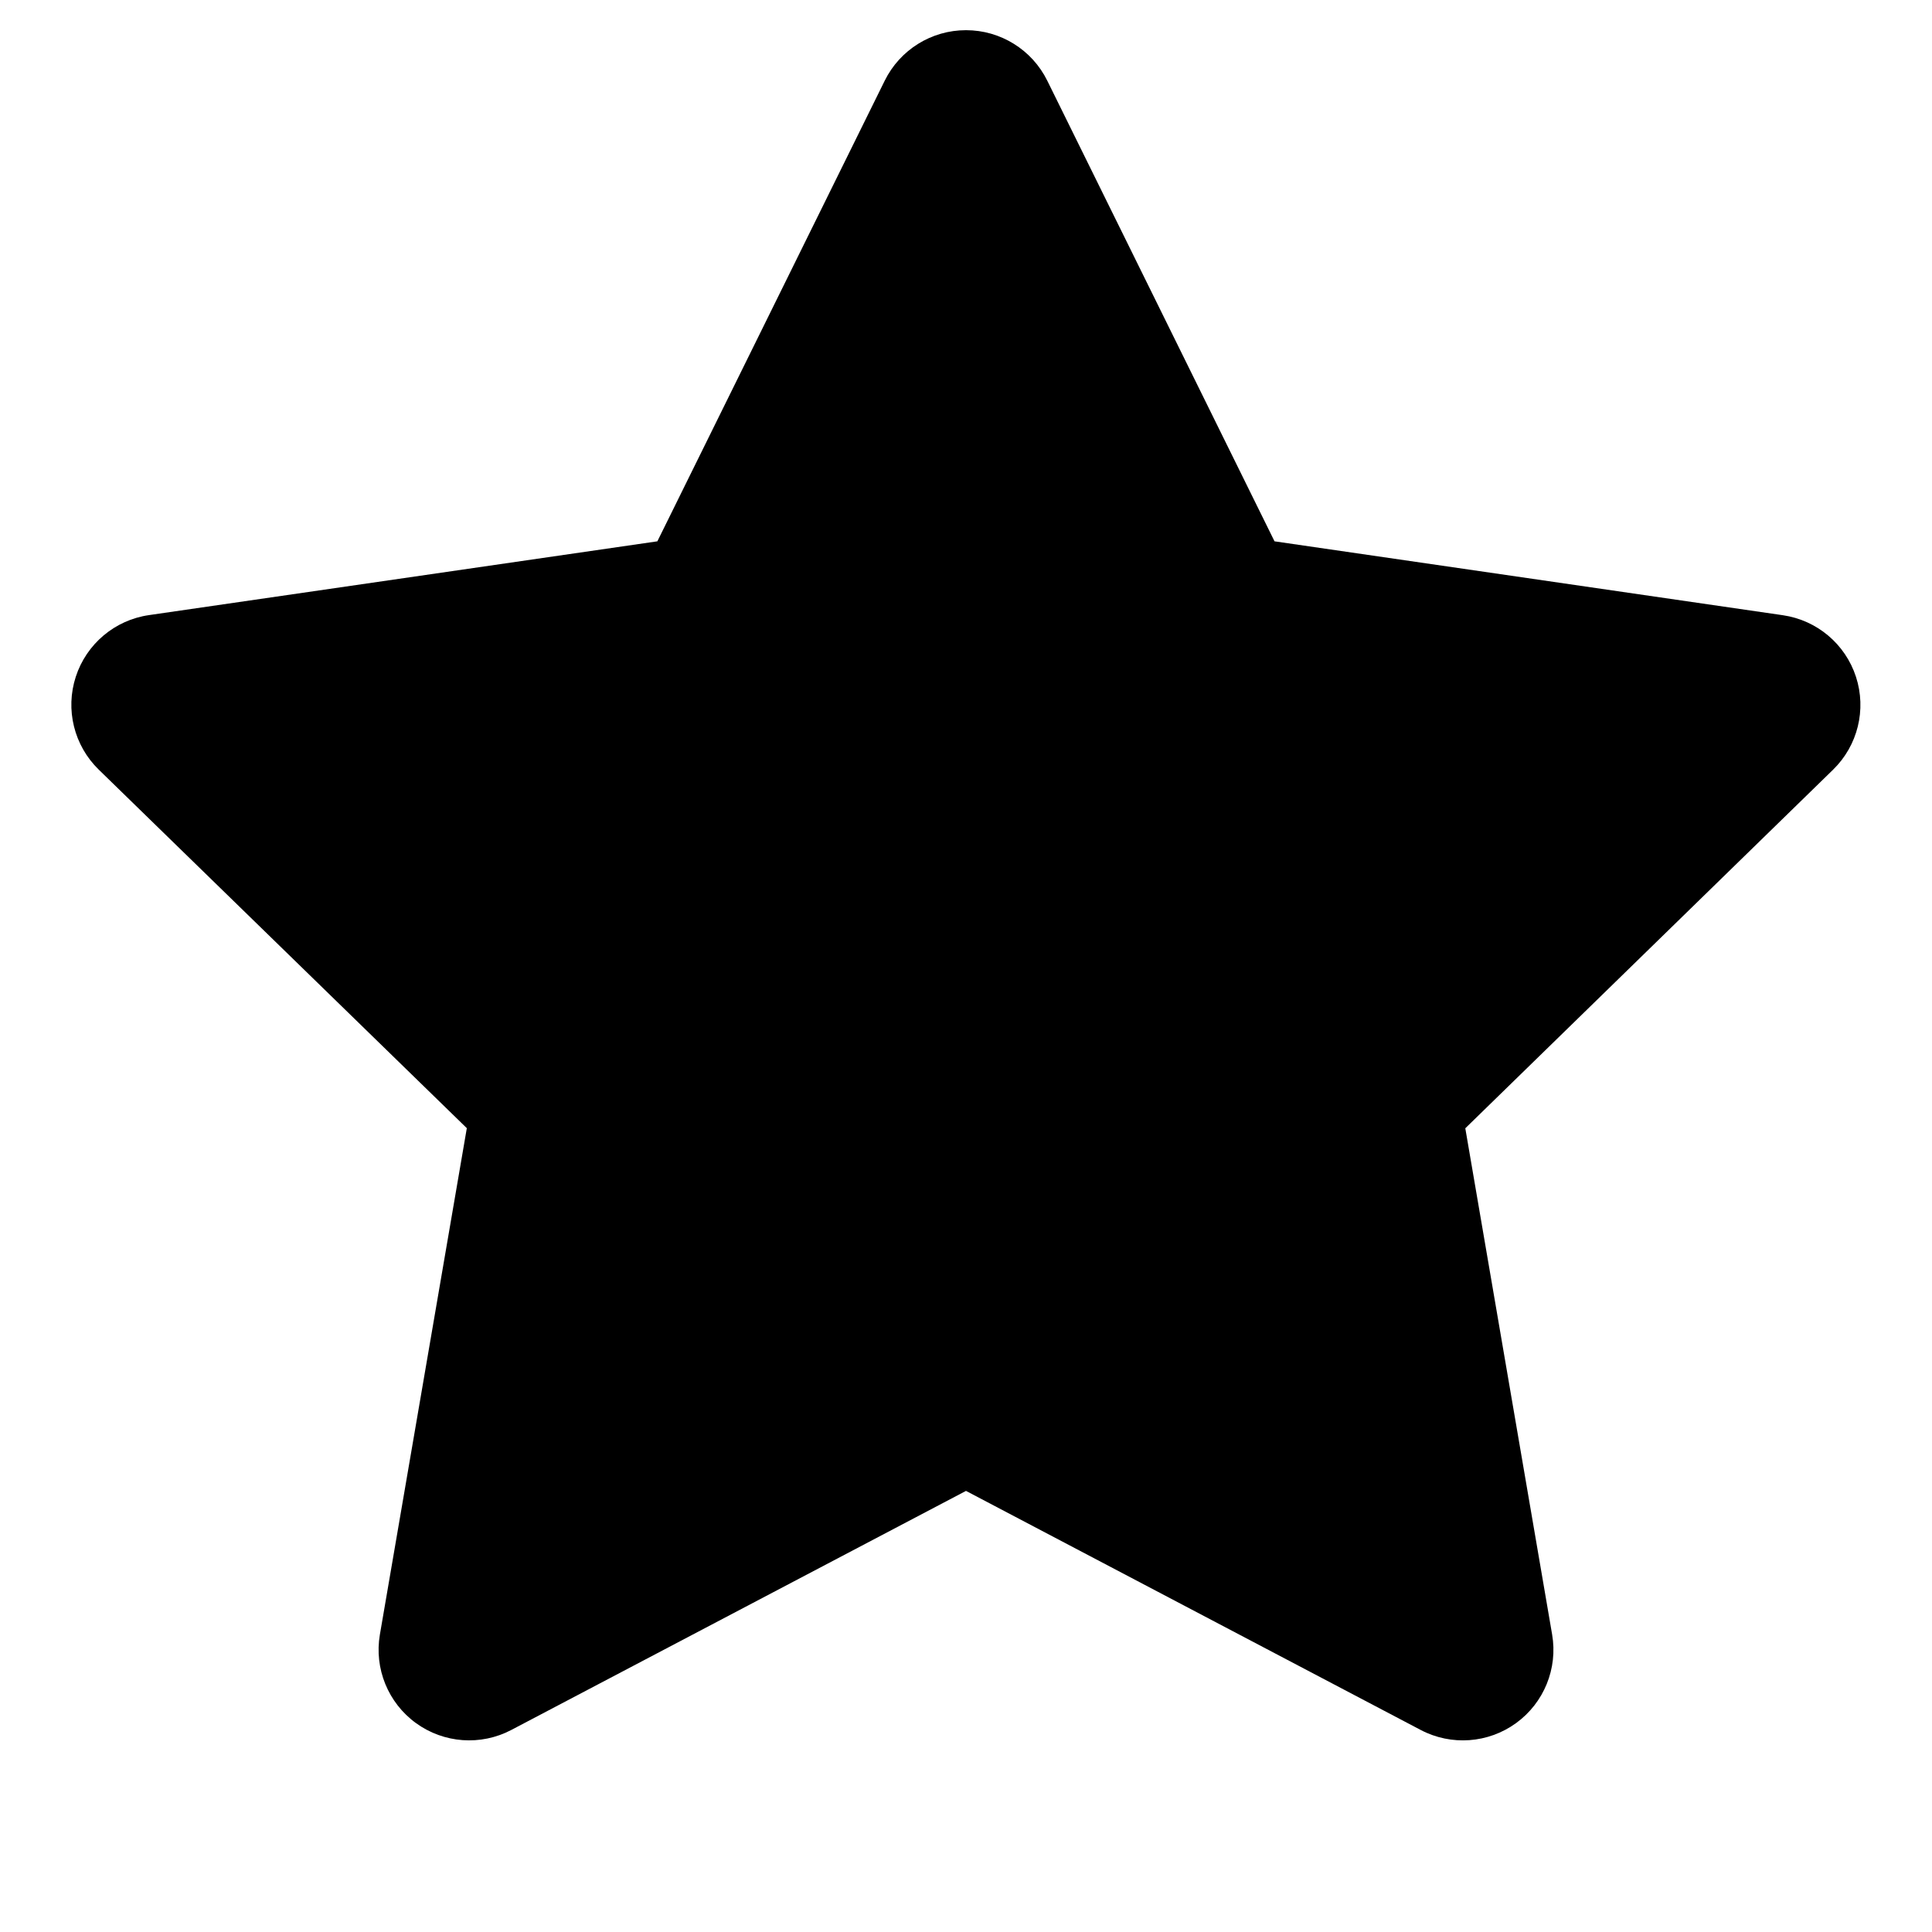
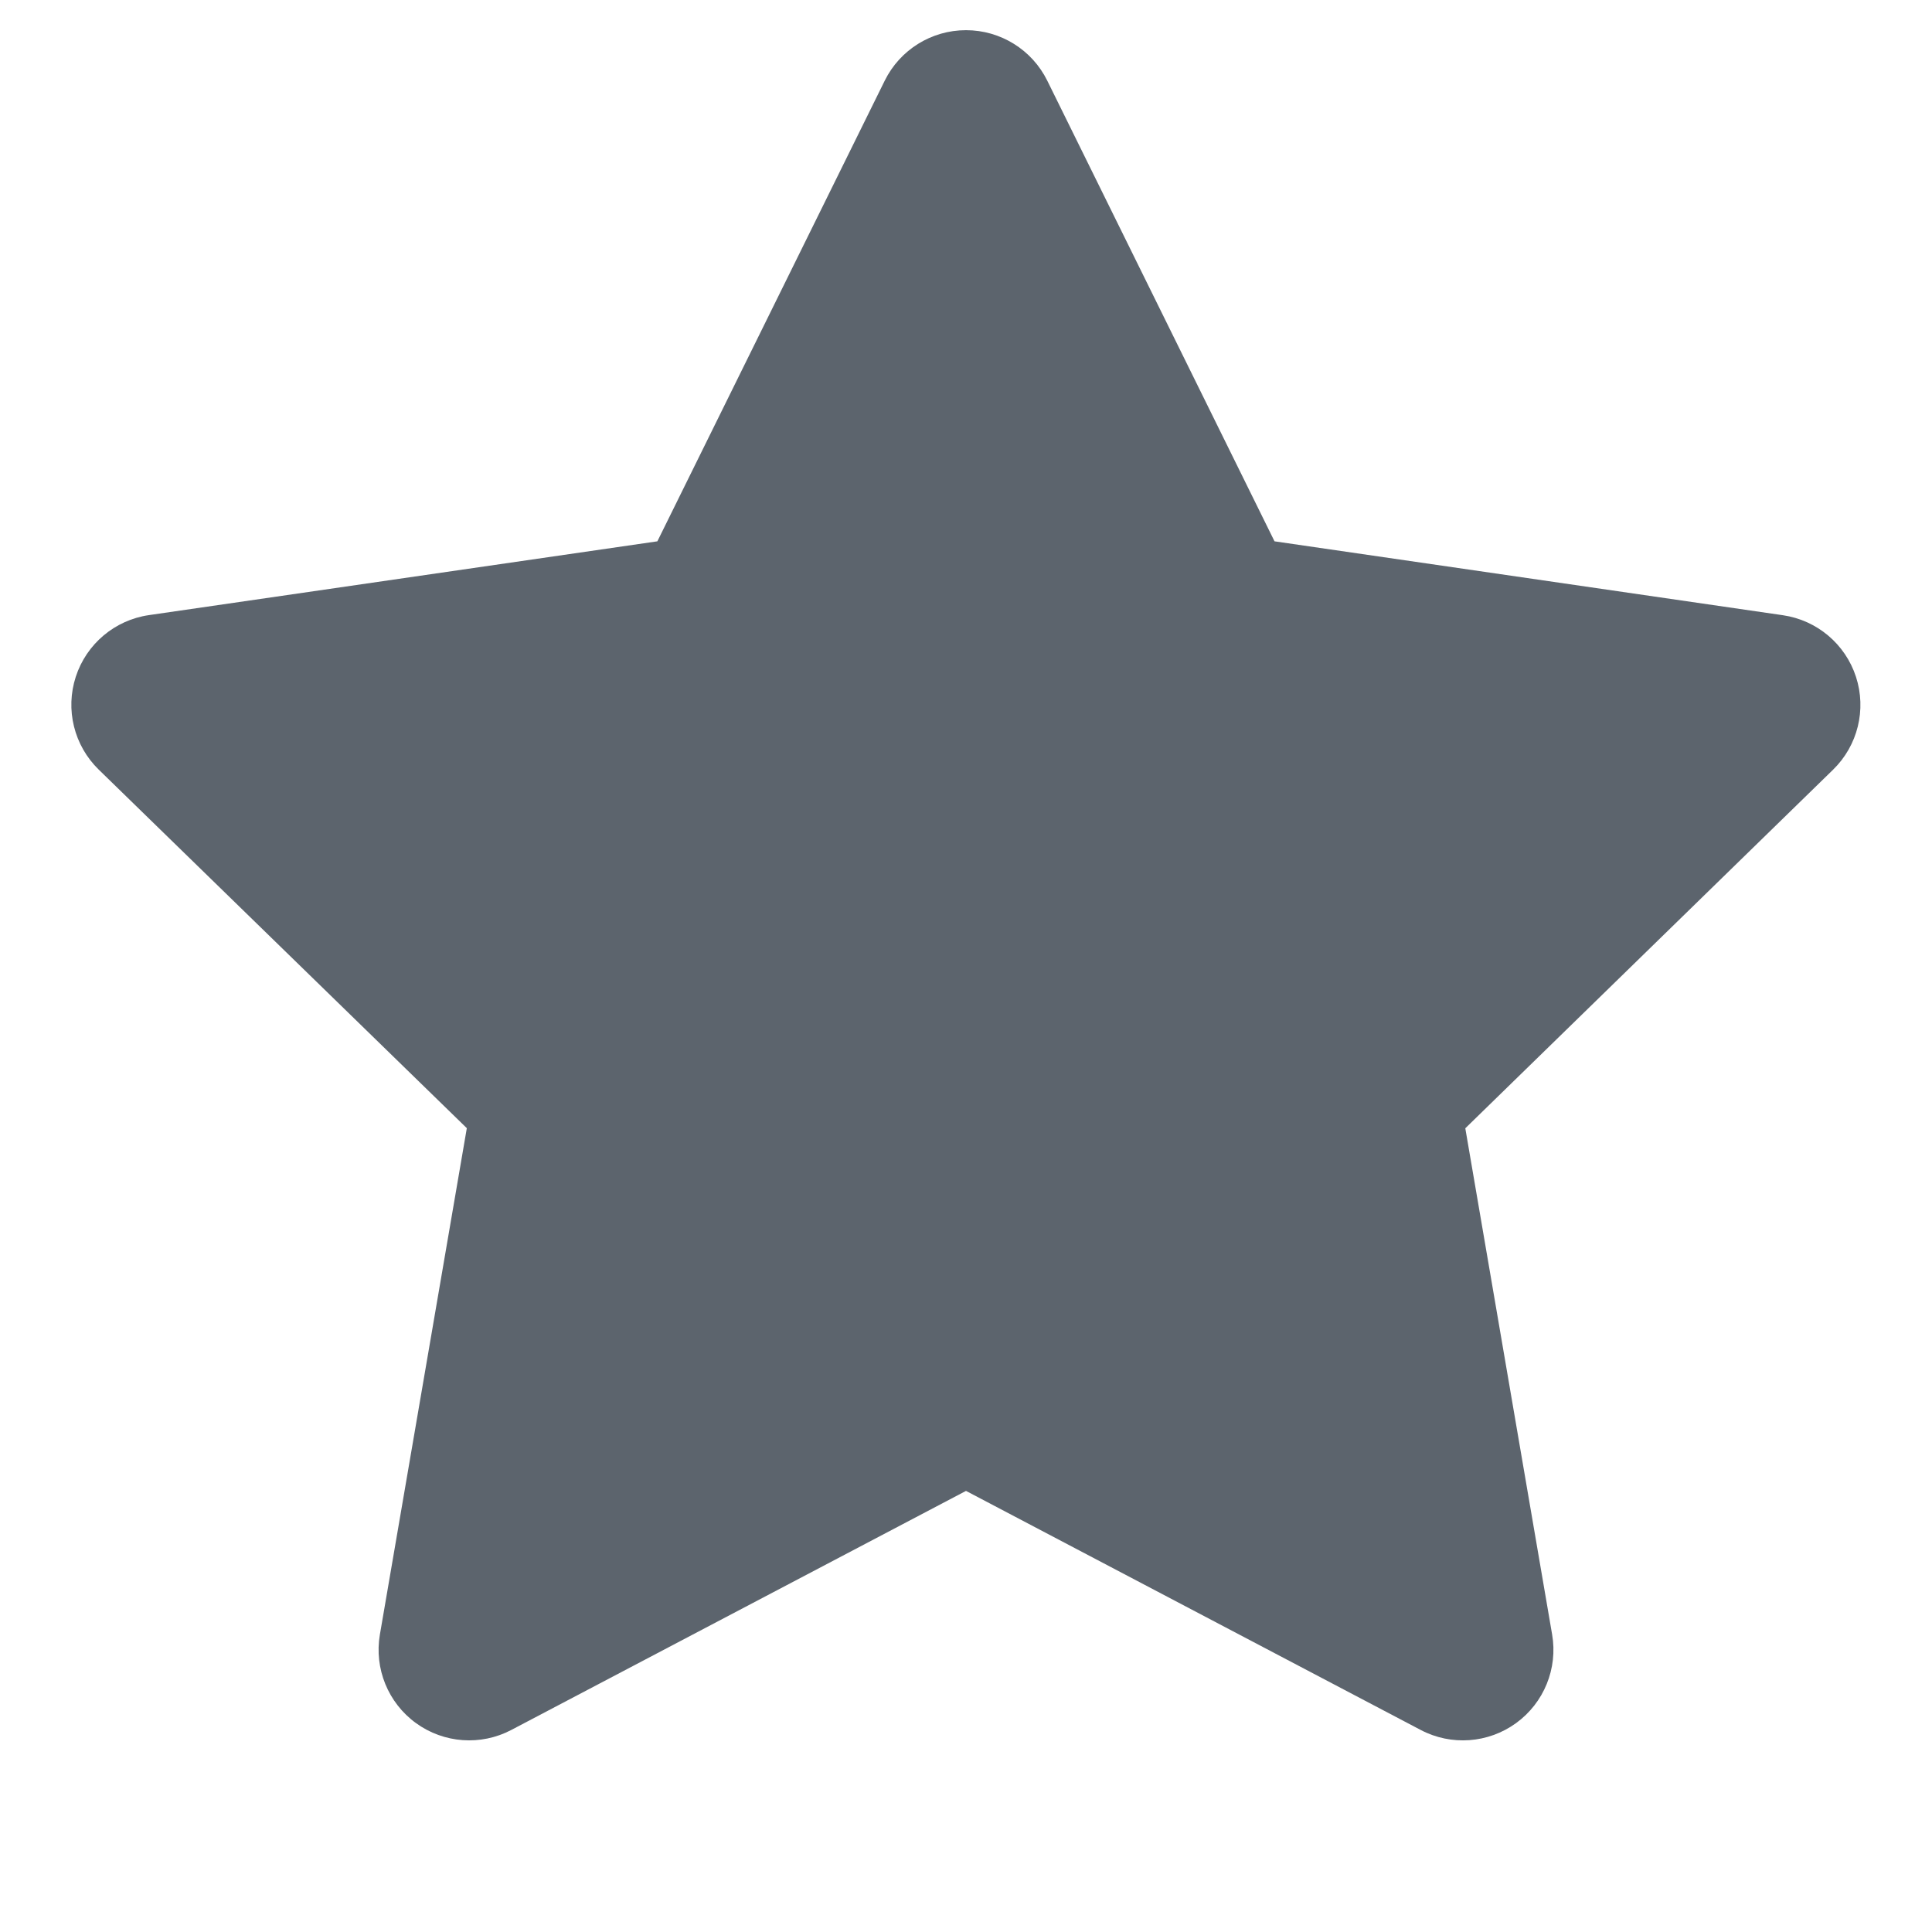
- <svg aria-hidden="true" height="16" viewBox="0 0 16 16" version="1.1" width="16" data-view-component="true" class="octicon octicon-star-fill mr-1">
-   <path fill-rule="evenodd" d="M8 .25a.75.75 0 01.673.418l1.882 3.815 4.21.612a.75.75 0 01.416 1.279l-3.046 2.97.719 4.192a.75.75 0 01-1.088.791L8 12.347l-3.766 1.98a.75.75 0 01-1.088-.79l.72-4.194L.818 6.374a.75.75 0 01.416-1.28l4.21-.611L7.327.668A.75.75 0 018 .25z" />
+ <svg xmlns="http://www.w3.org/2000/svg" aria-hidden="true" height="16" viewBox="0 0 16 16" version="1.1" width="16" data-view-component="true" class="octicon octicon-star-fill mr-1">
+   <path fill="#5c646d" fill-rule="evenodd" d="M8 .25a.75.75 0 01.673.418l1.882 3.815 4.21.612a.75.75 0 01.416 1.279l-3.046 2.97.719 4.192a.75.75 0 01-1.088.791L8 12.347l-3.766 1.98a.75.75 0 01-1.088-.79l.72-4.194L.818 6.374a.75.75 0 01.416-1.28l4.21-.611L7.327.668A.75.75 0 018 .25z" />
</svg>
